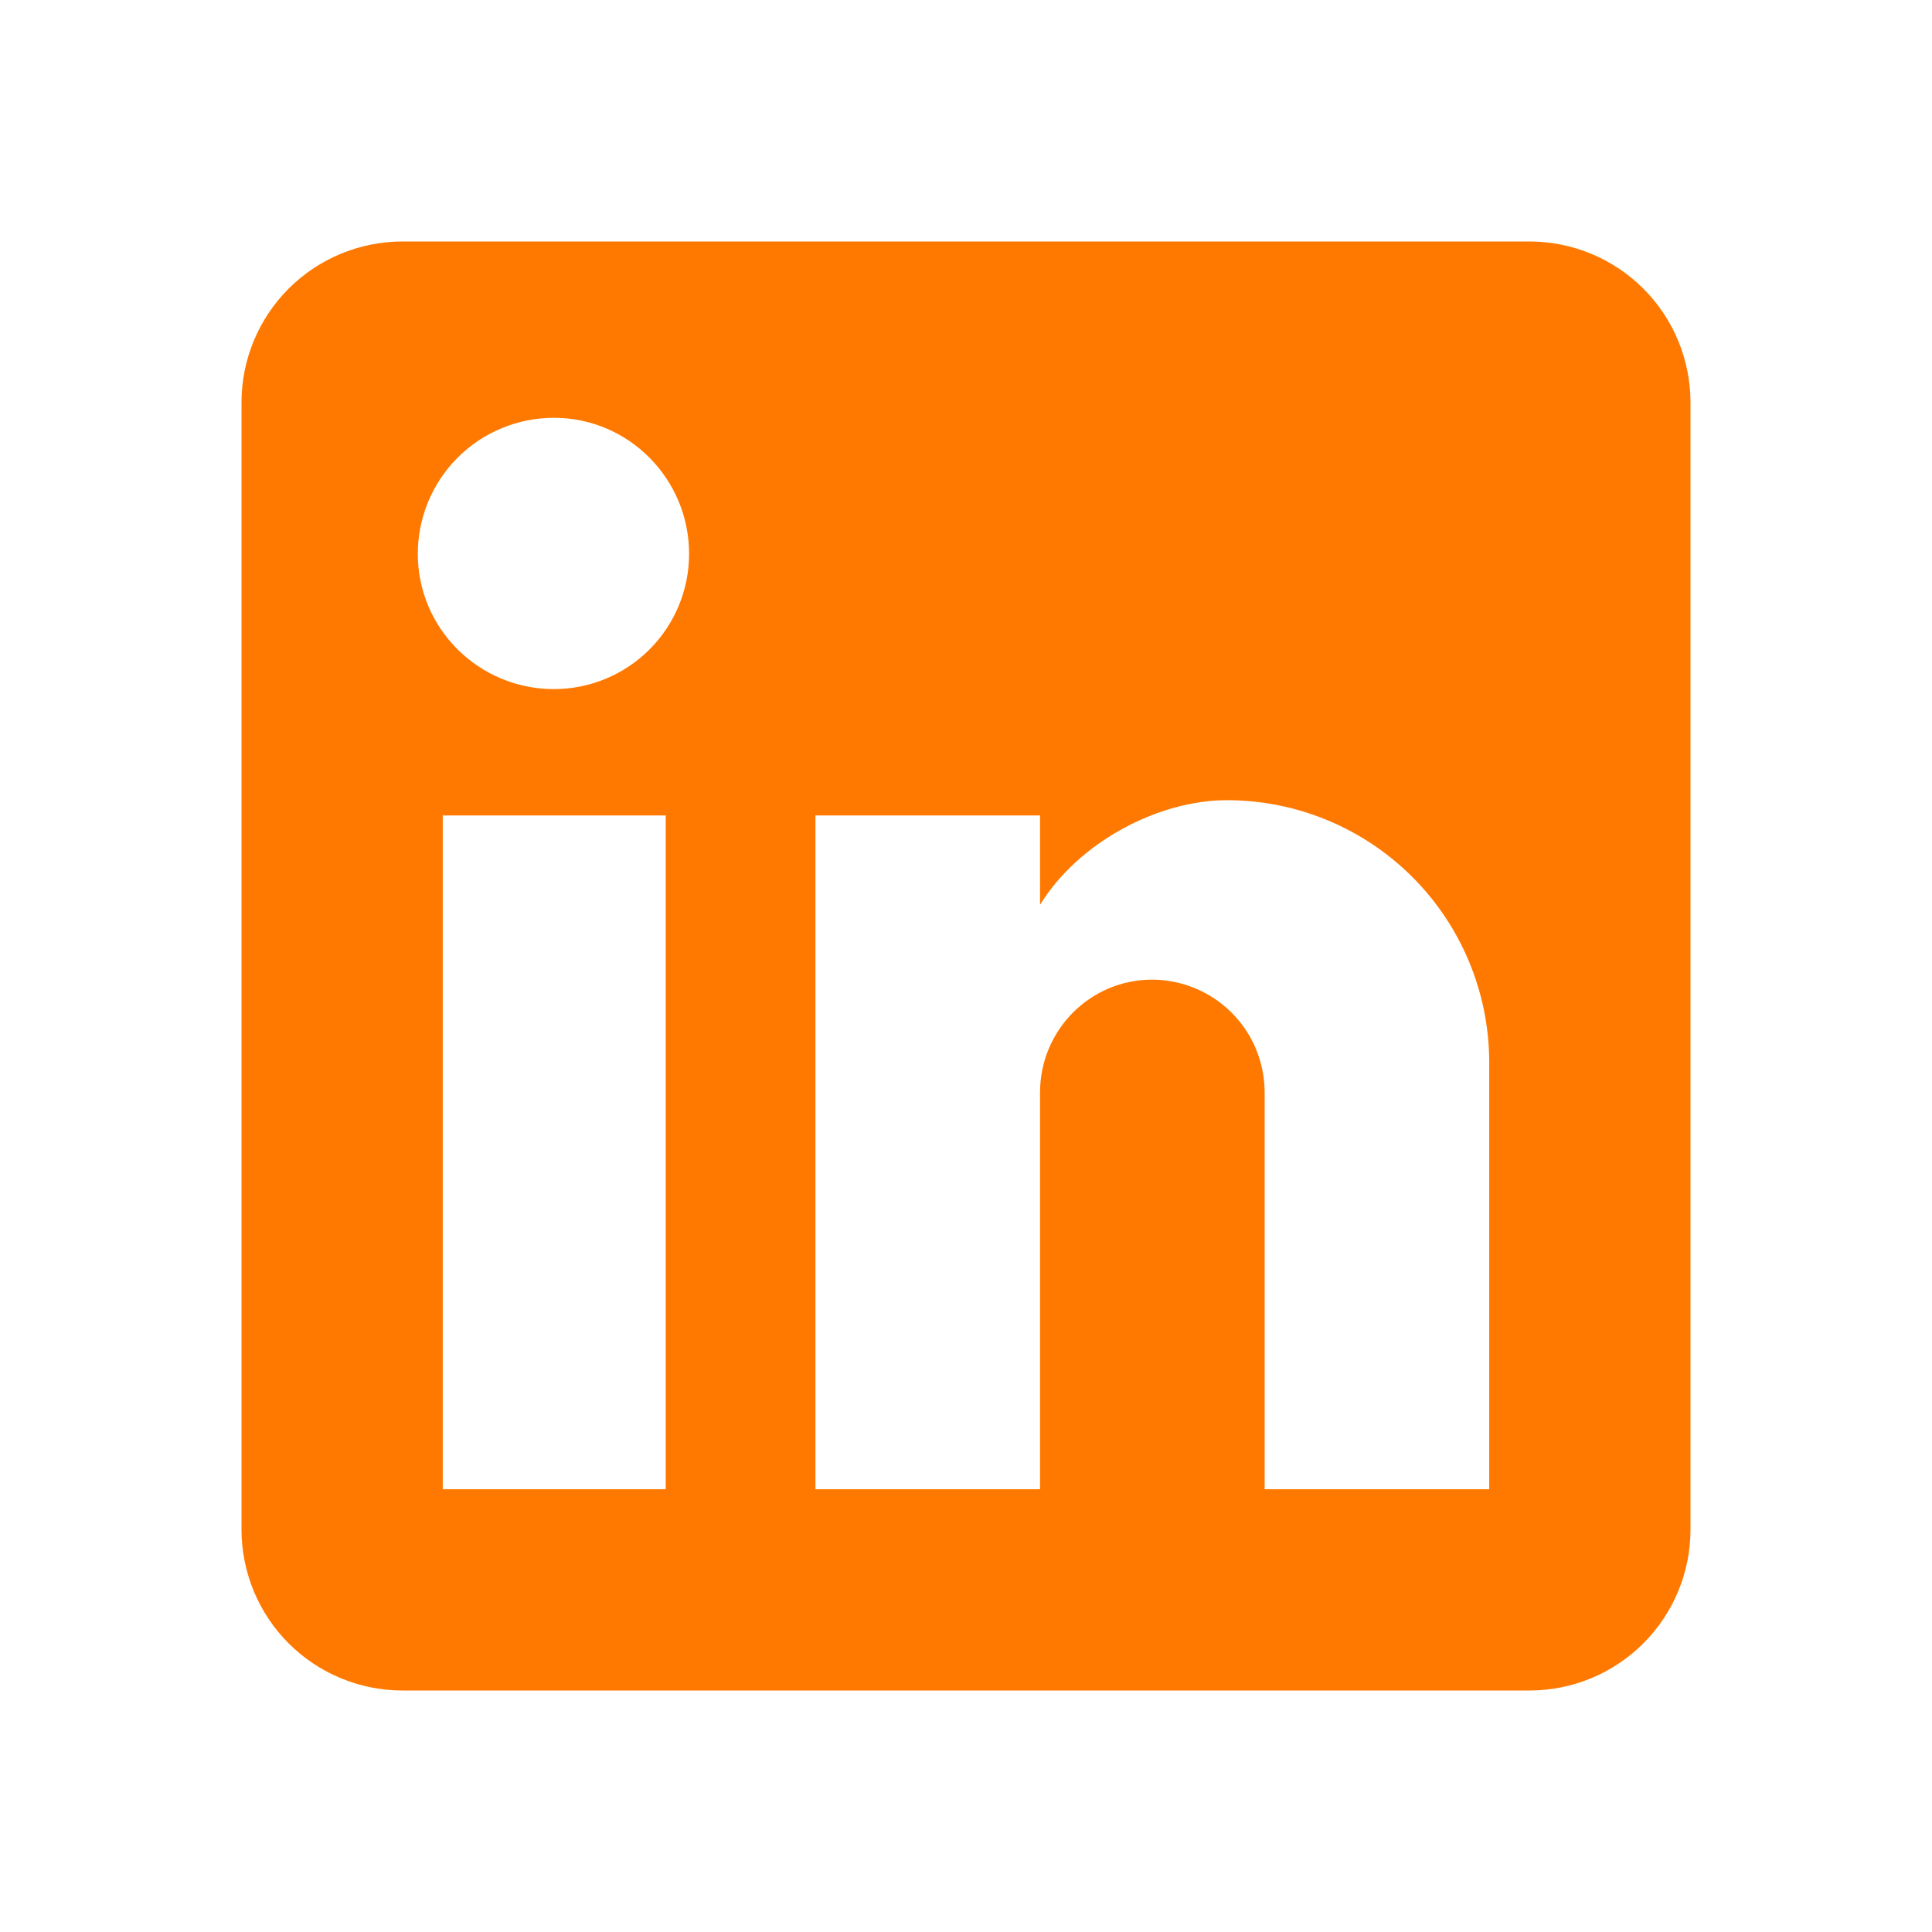
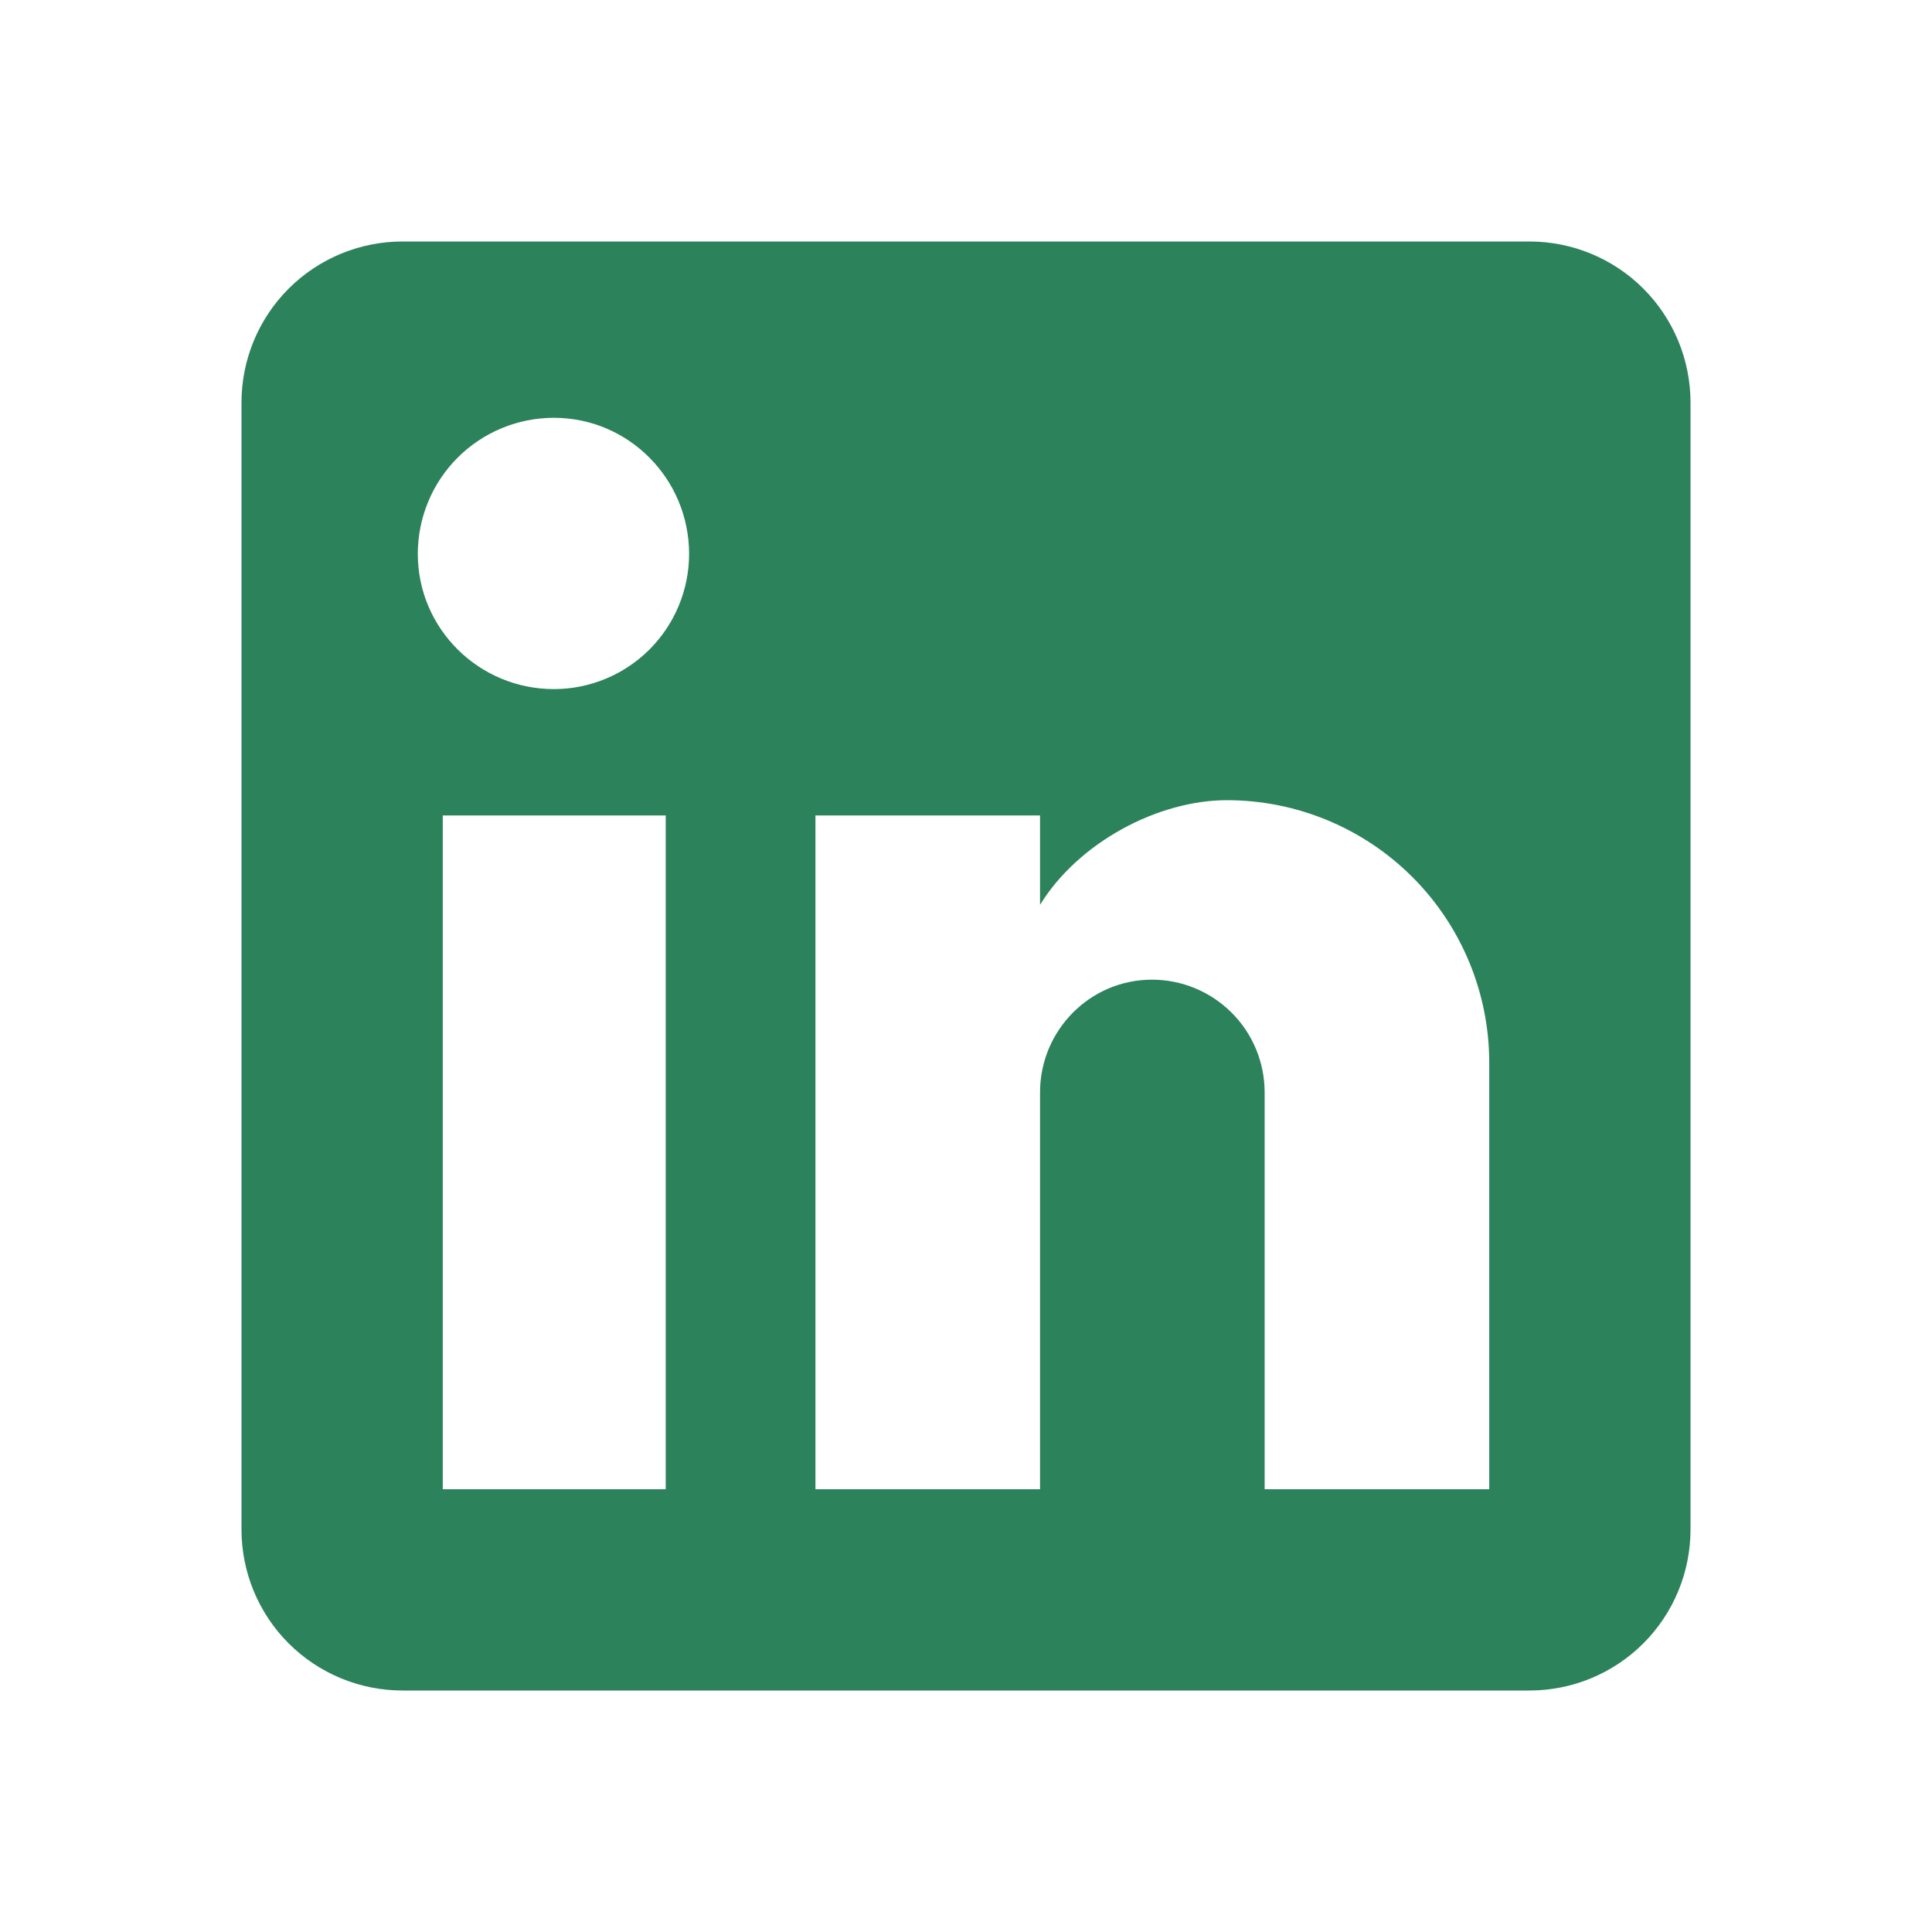
<svg xmlns="http://www.w3.org/2000/svg" width="40" height="40" viewBox="0 0 40 40" fill="none">
-   <path d="M31.667 5C32.551 5 33.399 5.351 34.024 5.976C34.649 6.601 35 7.449 35 8.333V31.667C35 32.551 34.649 33.399 34.024 34.024C33.399 34.649 32.551 35 31.667 35H8.333C7.449 35 6.601 34.649 5.976 34.024C5.351 33.399 5 32.551 5 31.667V8.333C5 7.449 5.351 6.601 5.976 5.976C6.601 5.351 7.449 5 8.333 5H31.667ZM30.833 30.833V22C30.833 20.559 30.261 19.177 29.242 18.158C28.223 17.139 26.841 16.567 25.4 16.567C23.983 16.567 22.333 17.433 21.533 18.733V16.883H16.883V30.833H21.533V22.617C21.533 21.333 22.567 20.283 23.85 20.283C24.469 20.283 25.062 20.529 25.5 20.967C25.938 21.404 26.183 21.998 26.183 22.617V30.833H30.833ZM11.467 14.267C12.209 14.267 12.921 13.972 13.447 13.447C13.972 12.921 14.267 12.209 14.267 11.467C14.267 9.917 13.017 8.65 11.467 8.65C10.72 8.65 10.003 8.947 9.475 9.475C8.947 10.003 8.65 10.72 8.65 11.467C8.65 13.017 9.917 14.267 11.467 14.267ZM13.783 30.833V16.883H9.167V30.833H13.783Z" fill="#ff7900" />
+   <path d="M31.667 5C32.551 5 33.399 5.351 34.024 5.976C34.649 6.601 35 7.449 35 8.333V31.667C35 32.551 34.649 33.399 34.024 34.024C33.399 34.649 32.551 35 31.667 35H8.333C7.449 35 6.601 34.649 5.976 34.024C5.351 33.399 5 32.551 5 31.667V8.333C5 7.449 5.351 6.601 5.976 5.976C6.601 5.351 7.449 5 8.333 5H31.667ZM30.833 30.833V22C30.833 20.559 30.261 19.177 29.242 18.158C28.223 17.139 26.841 16.567 25.4 16.567C23.983 16.567 22.333 17.433 21.533 18.733V16.883H16.883V30.833H21.533V22.617C21.533 21.333 22.567 20.283 23.85 20.283C24.469 20.283 25.062 20.529 25.5 20.967C25.938 21.404 26.183 21.998 26.183 22.617V30.833H30.833ZM11.467 14.267C12.209 14.267 12.921 13.972 13.447 13.447C13.972 12.921 14.267 12.209 14.267 11.467C14.267 9.917 13.017 8.65 11.467 8.65C10.72 8.65 10.003 8.947 9.475 9.475C8.947 10.003 8.65 10.72 8.65 11.467C8.65 13.017 9.917 14.267 11.467 14.267ZM13.783 30.833V16.883H9.167V30.833H13.783Z" fill="#2B825B" />
</svg>
